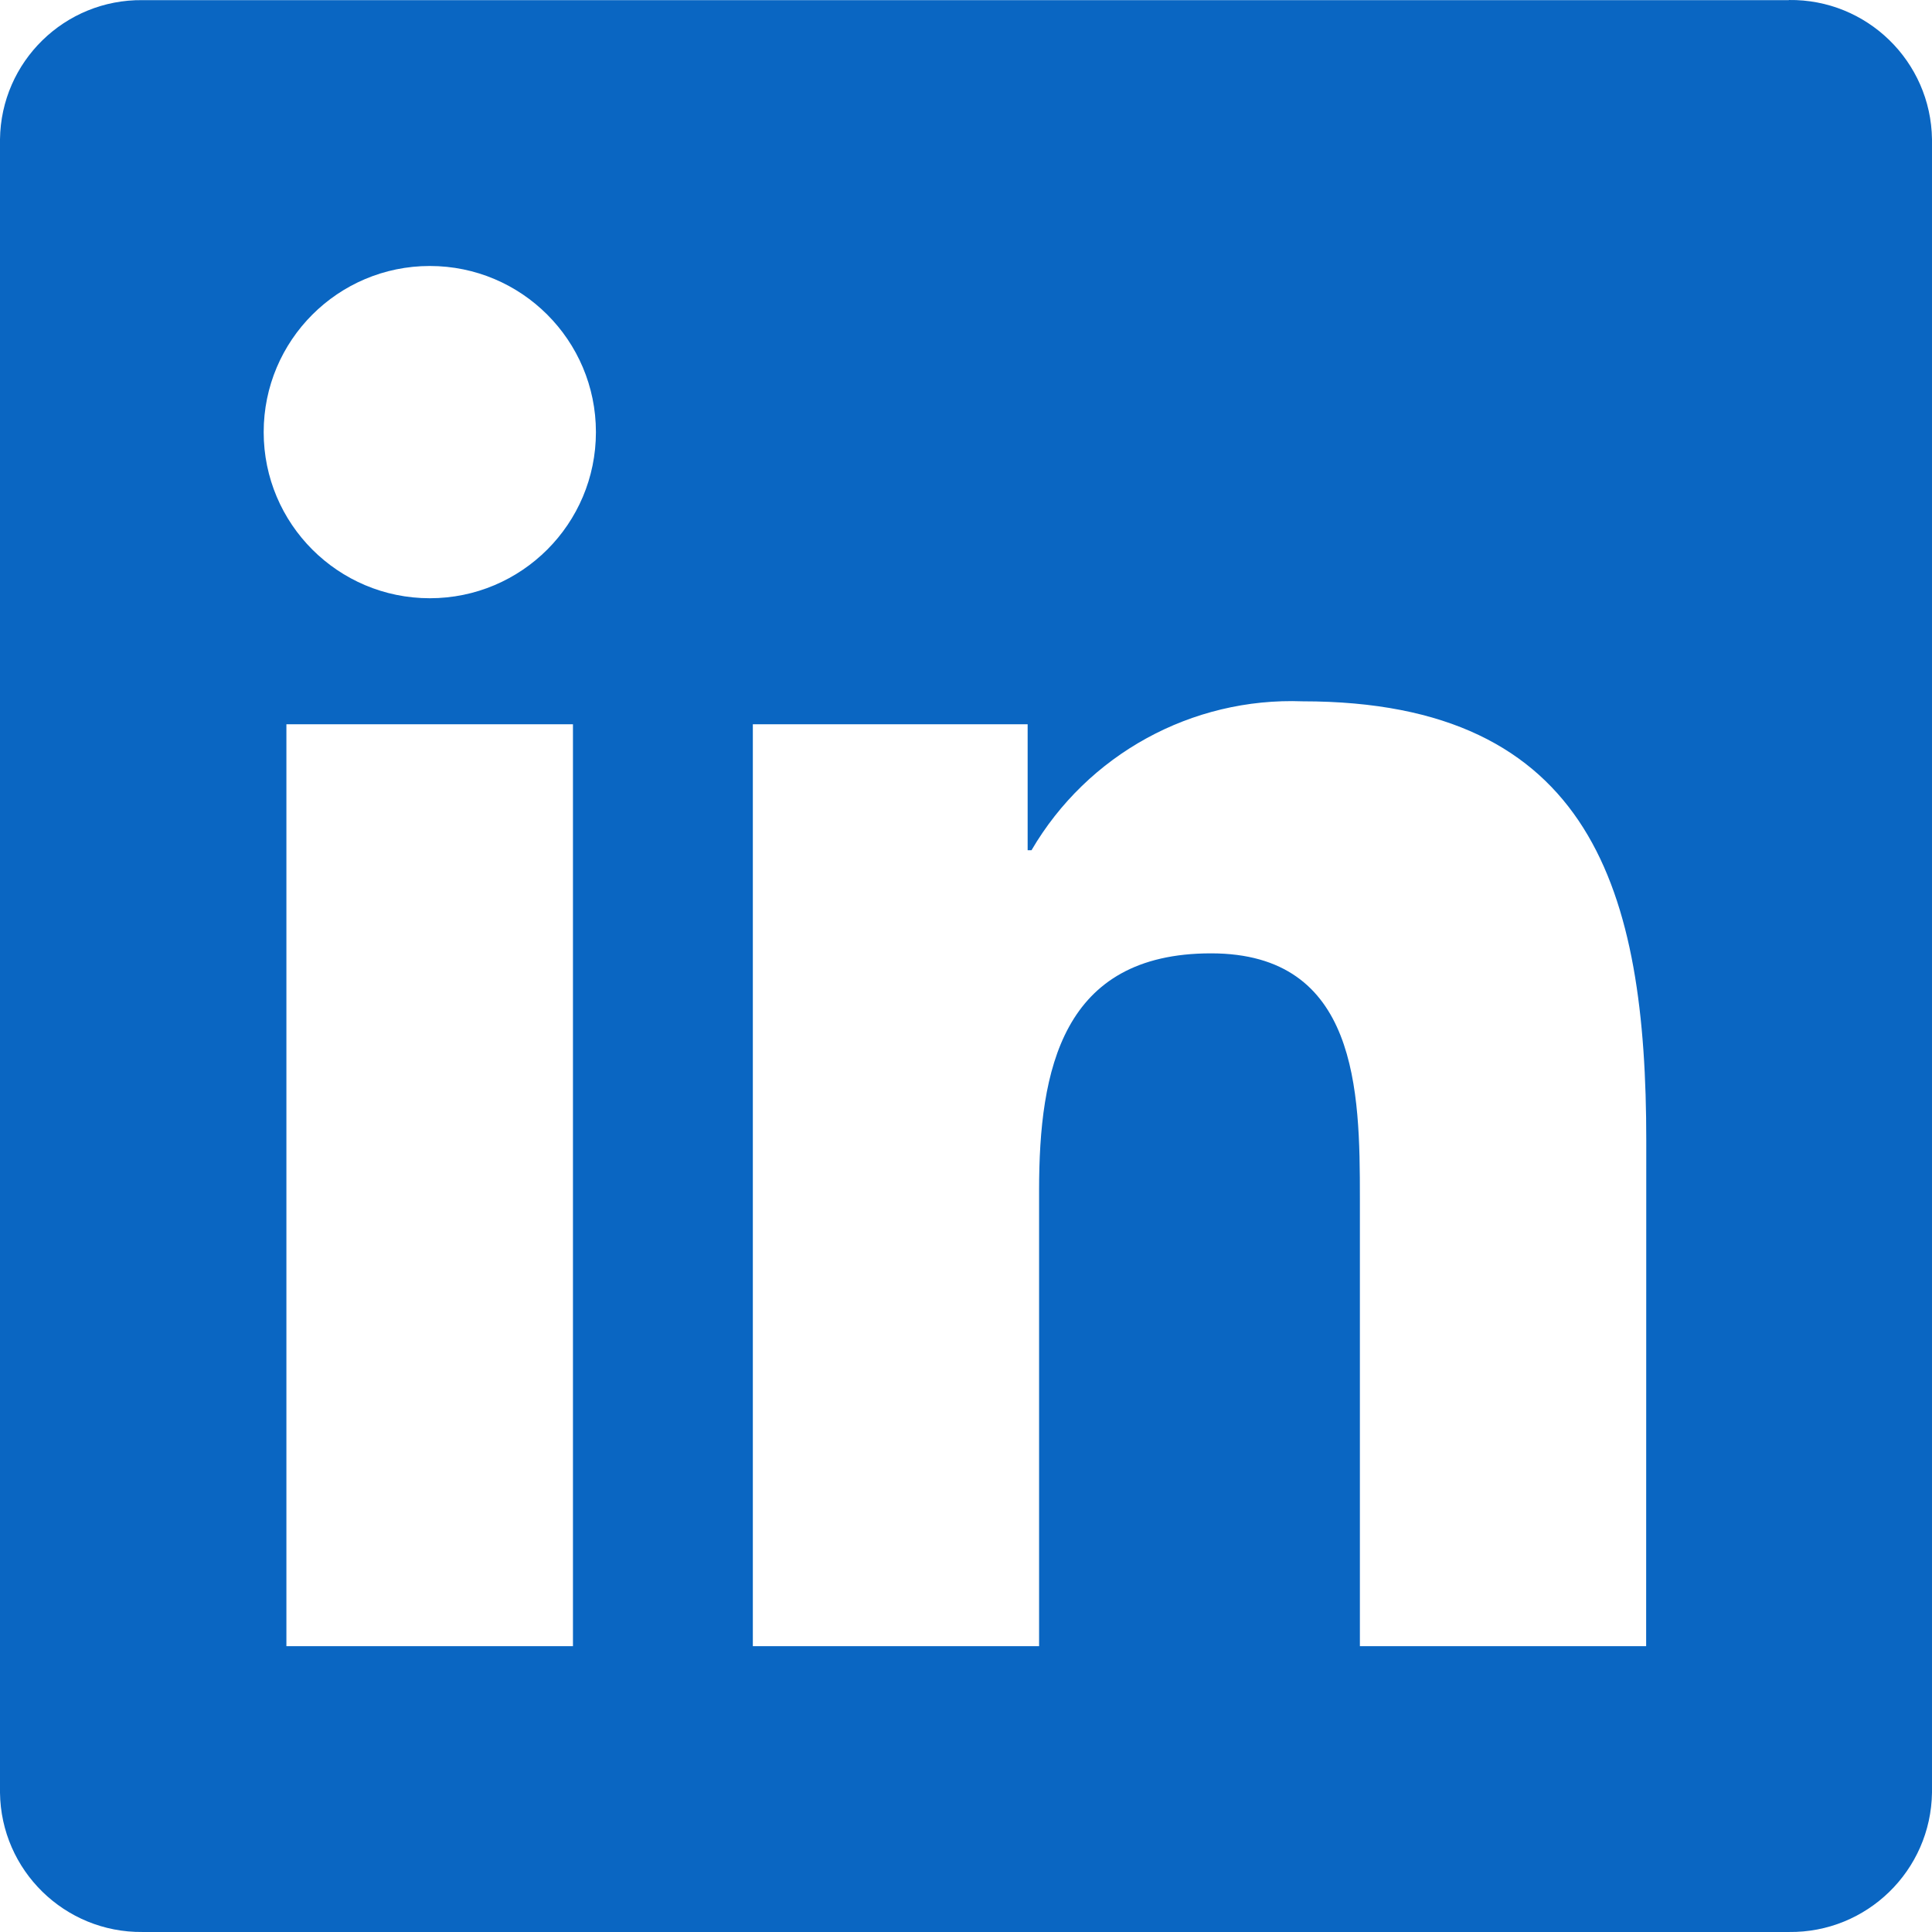
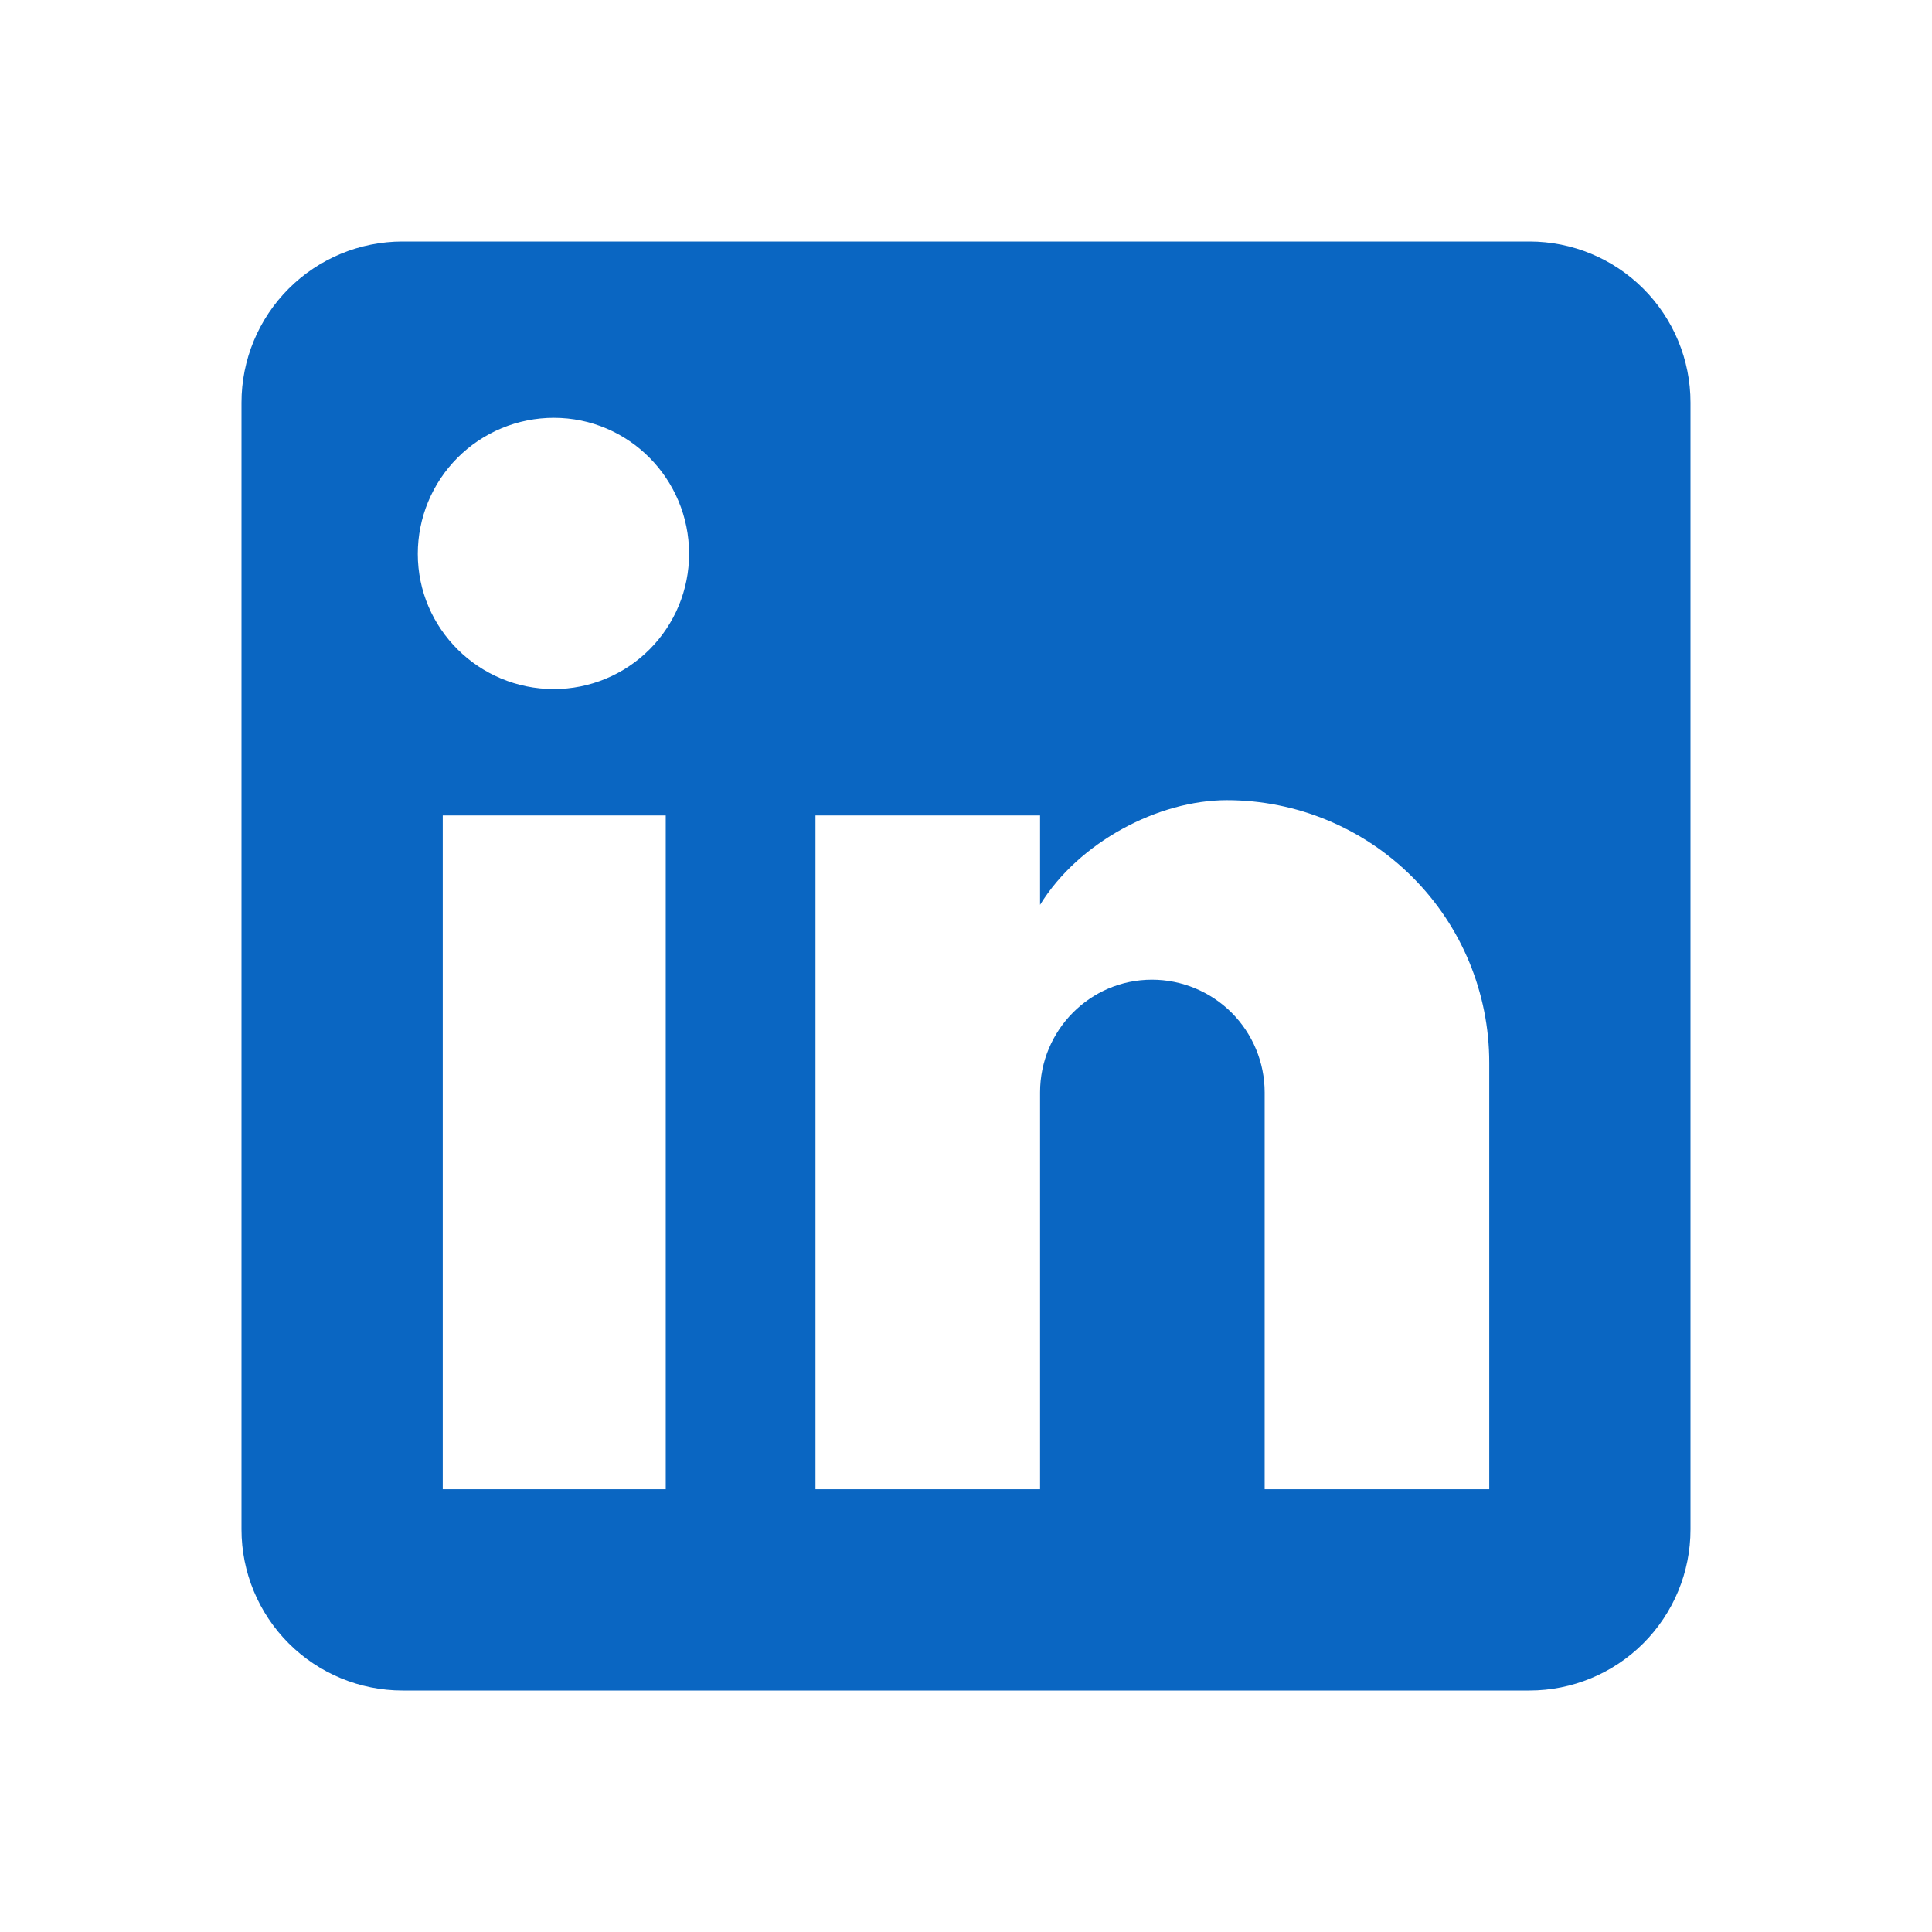
- <svg xmlns="http://www.w3.org/2000/svg" width="256" height="256" preserveAspectRatio="xMidYMid" viewBox="0 0 256 256">
-   <path d="M218.123 218.127h-37.931v-59.403c0-14.165-.253-32.4-19.728-32.4-19.756 0-22.779 15.434-22.779 31.369v60.43h-37.93V95.967h36.413v16.694h.51a39.907 39.907 0 0 1 35.928-19.733c38.445 0 45.533 25.288 45.533 58.186l-.016 67.013ZM56.955 79.27c-12.157.002-22.014-9.852-22.016-22.009-.002-12.157 9.851-22.014 22.008-22.016 12.157-.003 22.014 9.851 22.016 22.008A22.013 22.013 0 0 1 56.955 79.27m18.966 138.858H37.95V95.967h37.97v122.16ZM237.033.018H18.89C8.58-.098.125 8.161-.001 18.471v219.053c.122 10.315 8.576 18.582 18.89 18.474h218.144c10.336.128 18.823-8.139 18.966-18.474V18.454c-.147-10.33-8.635-18.588-18.966-18.453" fill="#0A66C2" />
+ <svg xmlns="http://www.w3.org/2000/svg" width="24" height="24" viewBox="0 0 24 24" fill="none">
+   <path d="M19 3C19.53 3 20.039 3.211 20.414 3.586C20.789 3.961 21 4.47 21 5V19C21 19.53 20.789 20.039 20.414 20.414C20.039 20.789 19.53 21 19 21H5C4.47 21 3.961 20.789 3.586 20.414C3.211 20.039 3 19.53 3 19V5C3 4.47 3.211 3.961 3.586 3.586C3.961 3.211 4.47 3 5 3H19ZM18.5 18.5V13.2C18.5 12.335 18.157 11.506 17.545 10.895C16.934 10.284 16.105 9.94 15.24 9.94C14.39 9.94 13.4 10.46 12.92 11.24V10.13H10.13V18.5H12.92V13.57C12.92 12.8 13.54 12.17 14.31 12.17C14.681 12.17 15.037 12.318 15.3 12.58C15.562 12.843 15.71 13.199 15.71 13.57V18.5H18.5ZM6.88 8.56C7.326 8.56 7.753 8.383 8.068 8.068C8.383 7.753 8.56 7.326 8.56 6.88C8.56 5.95 7.81 5.19 6.88 5.19C6.432 5.19 6.002 5.368 5.685 5.685C5.368 6.002 5.19 6.432 5.19 6.88C5.19 7.81 5.95 8.56 6.88 8.56ZM8.27 18.5V10.13H5.5V18.5H8.27Z" fill="#0A66C2" />
</svg>
